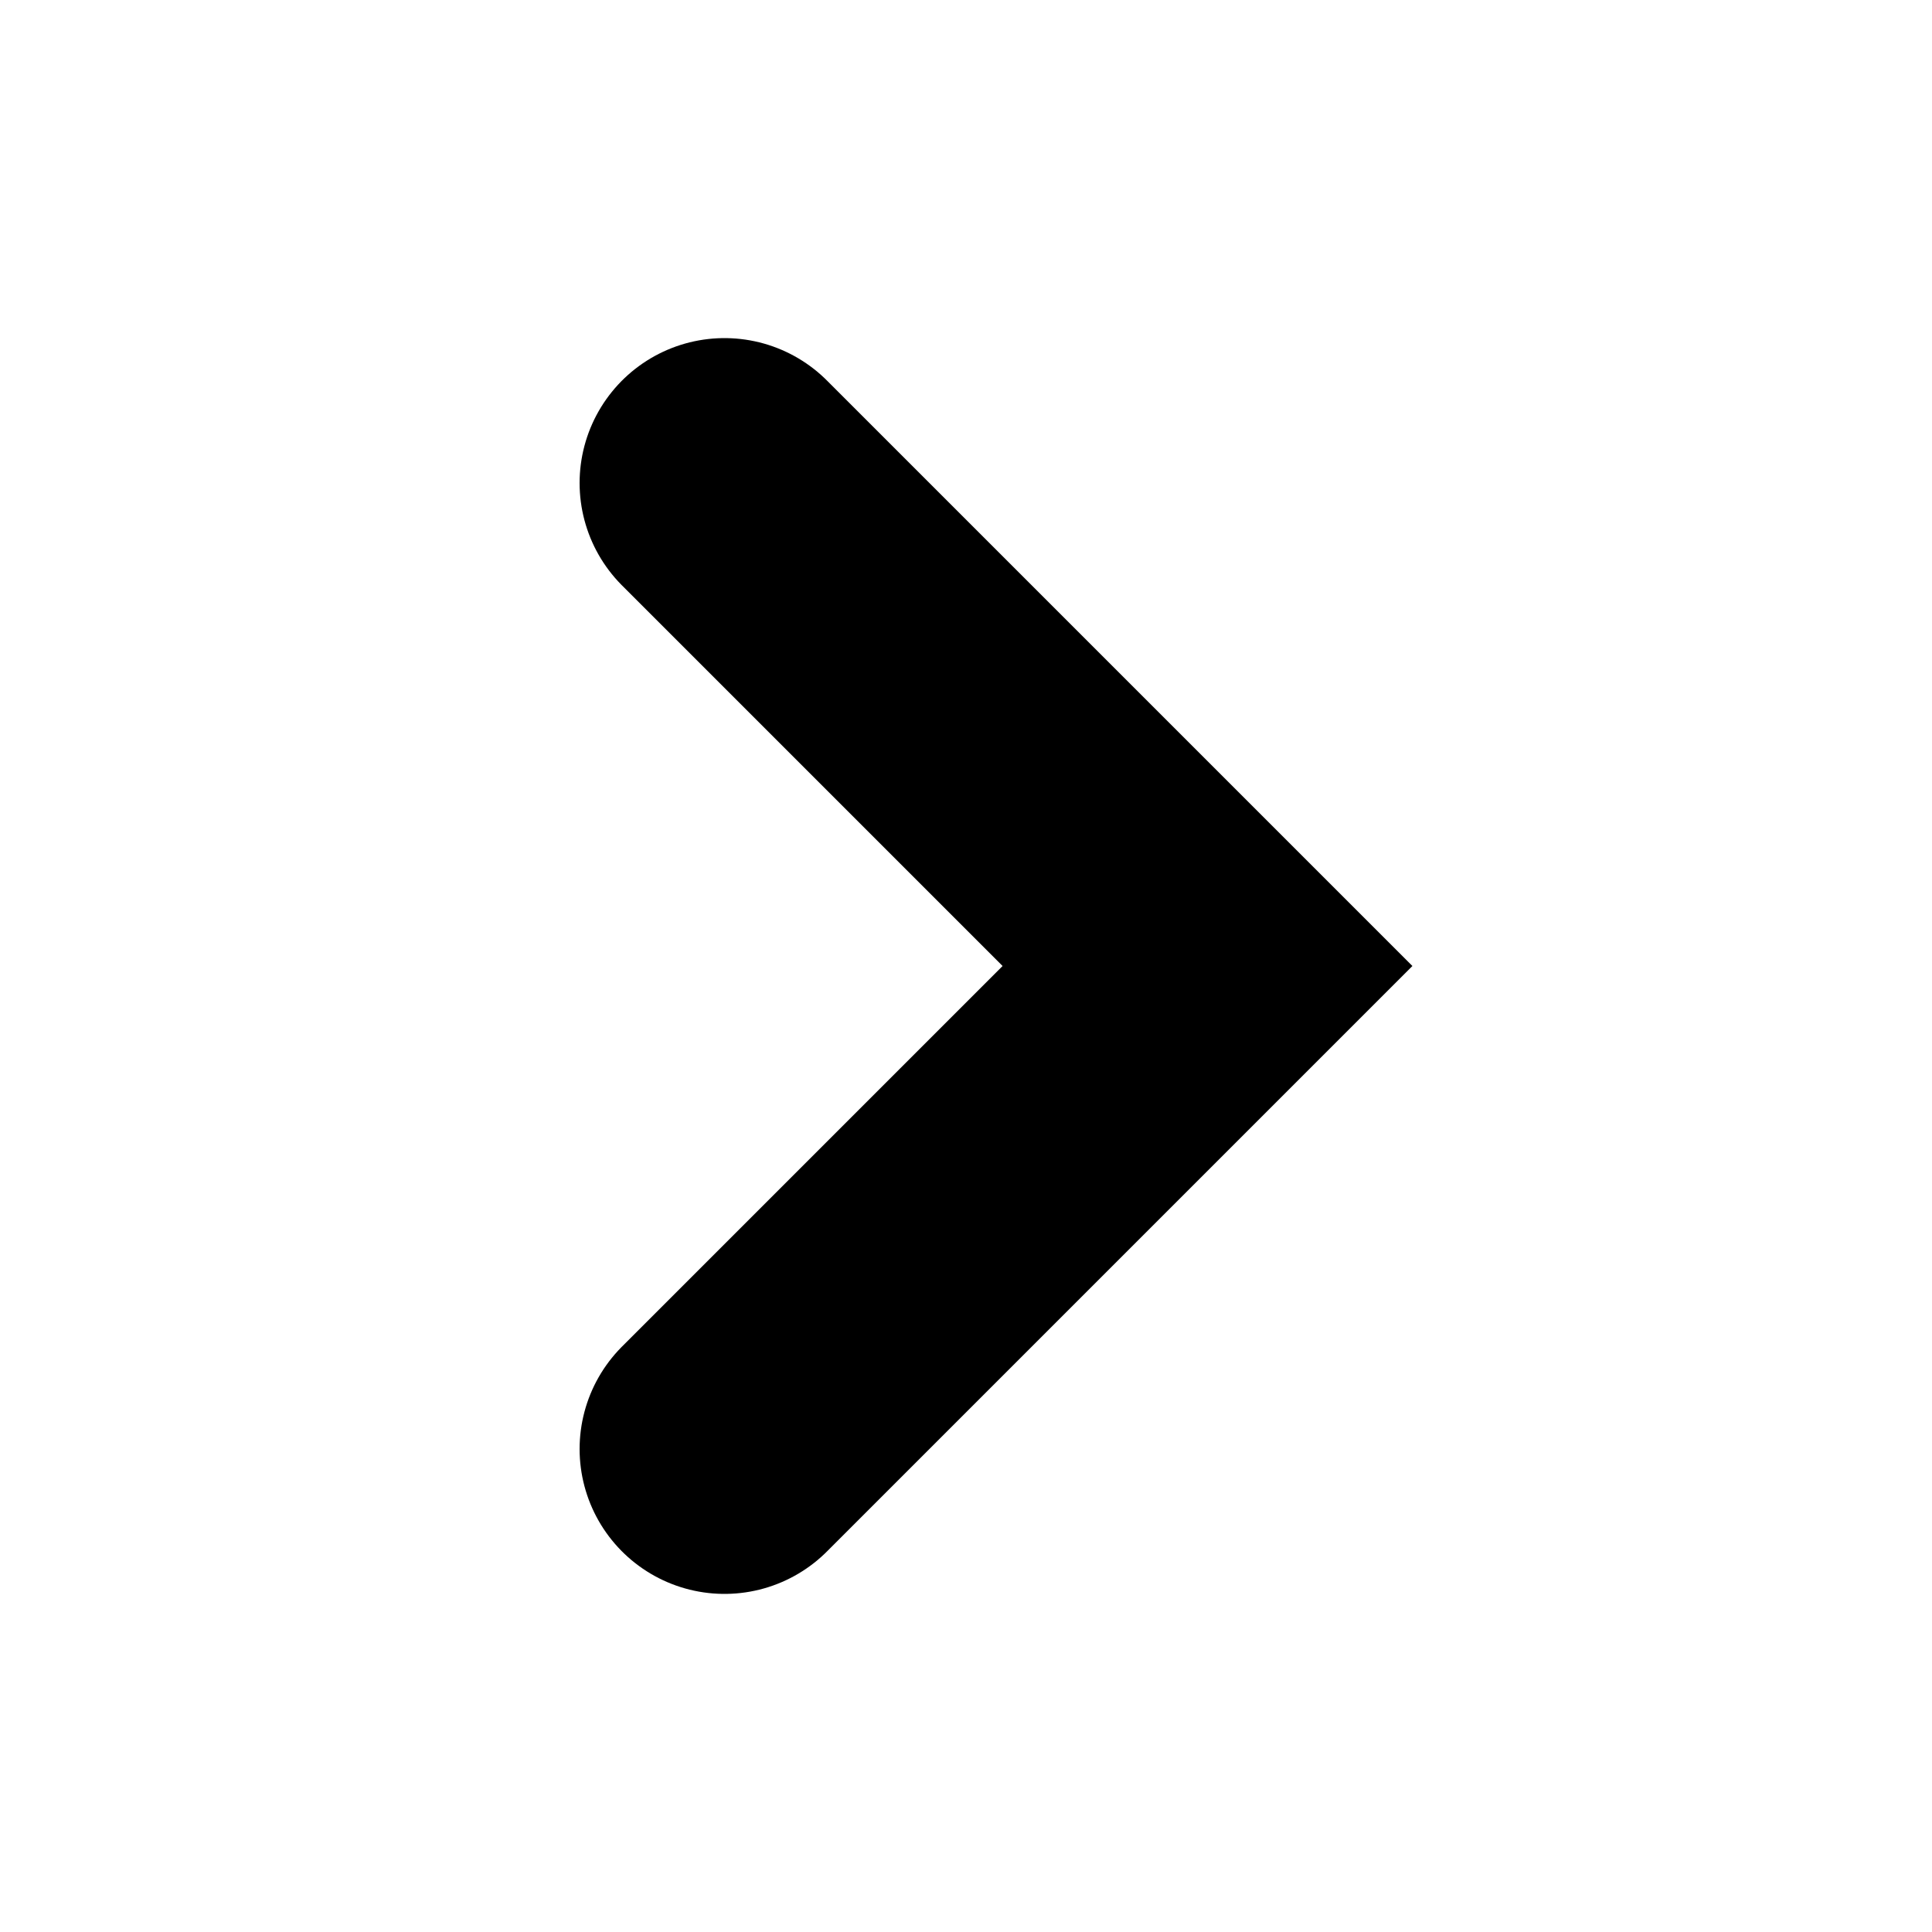
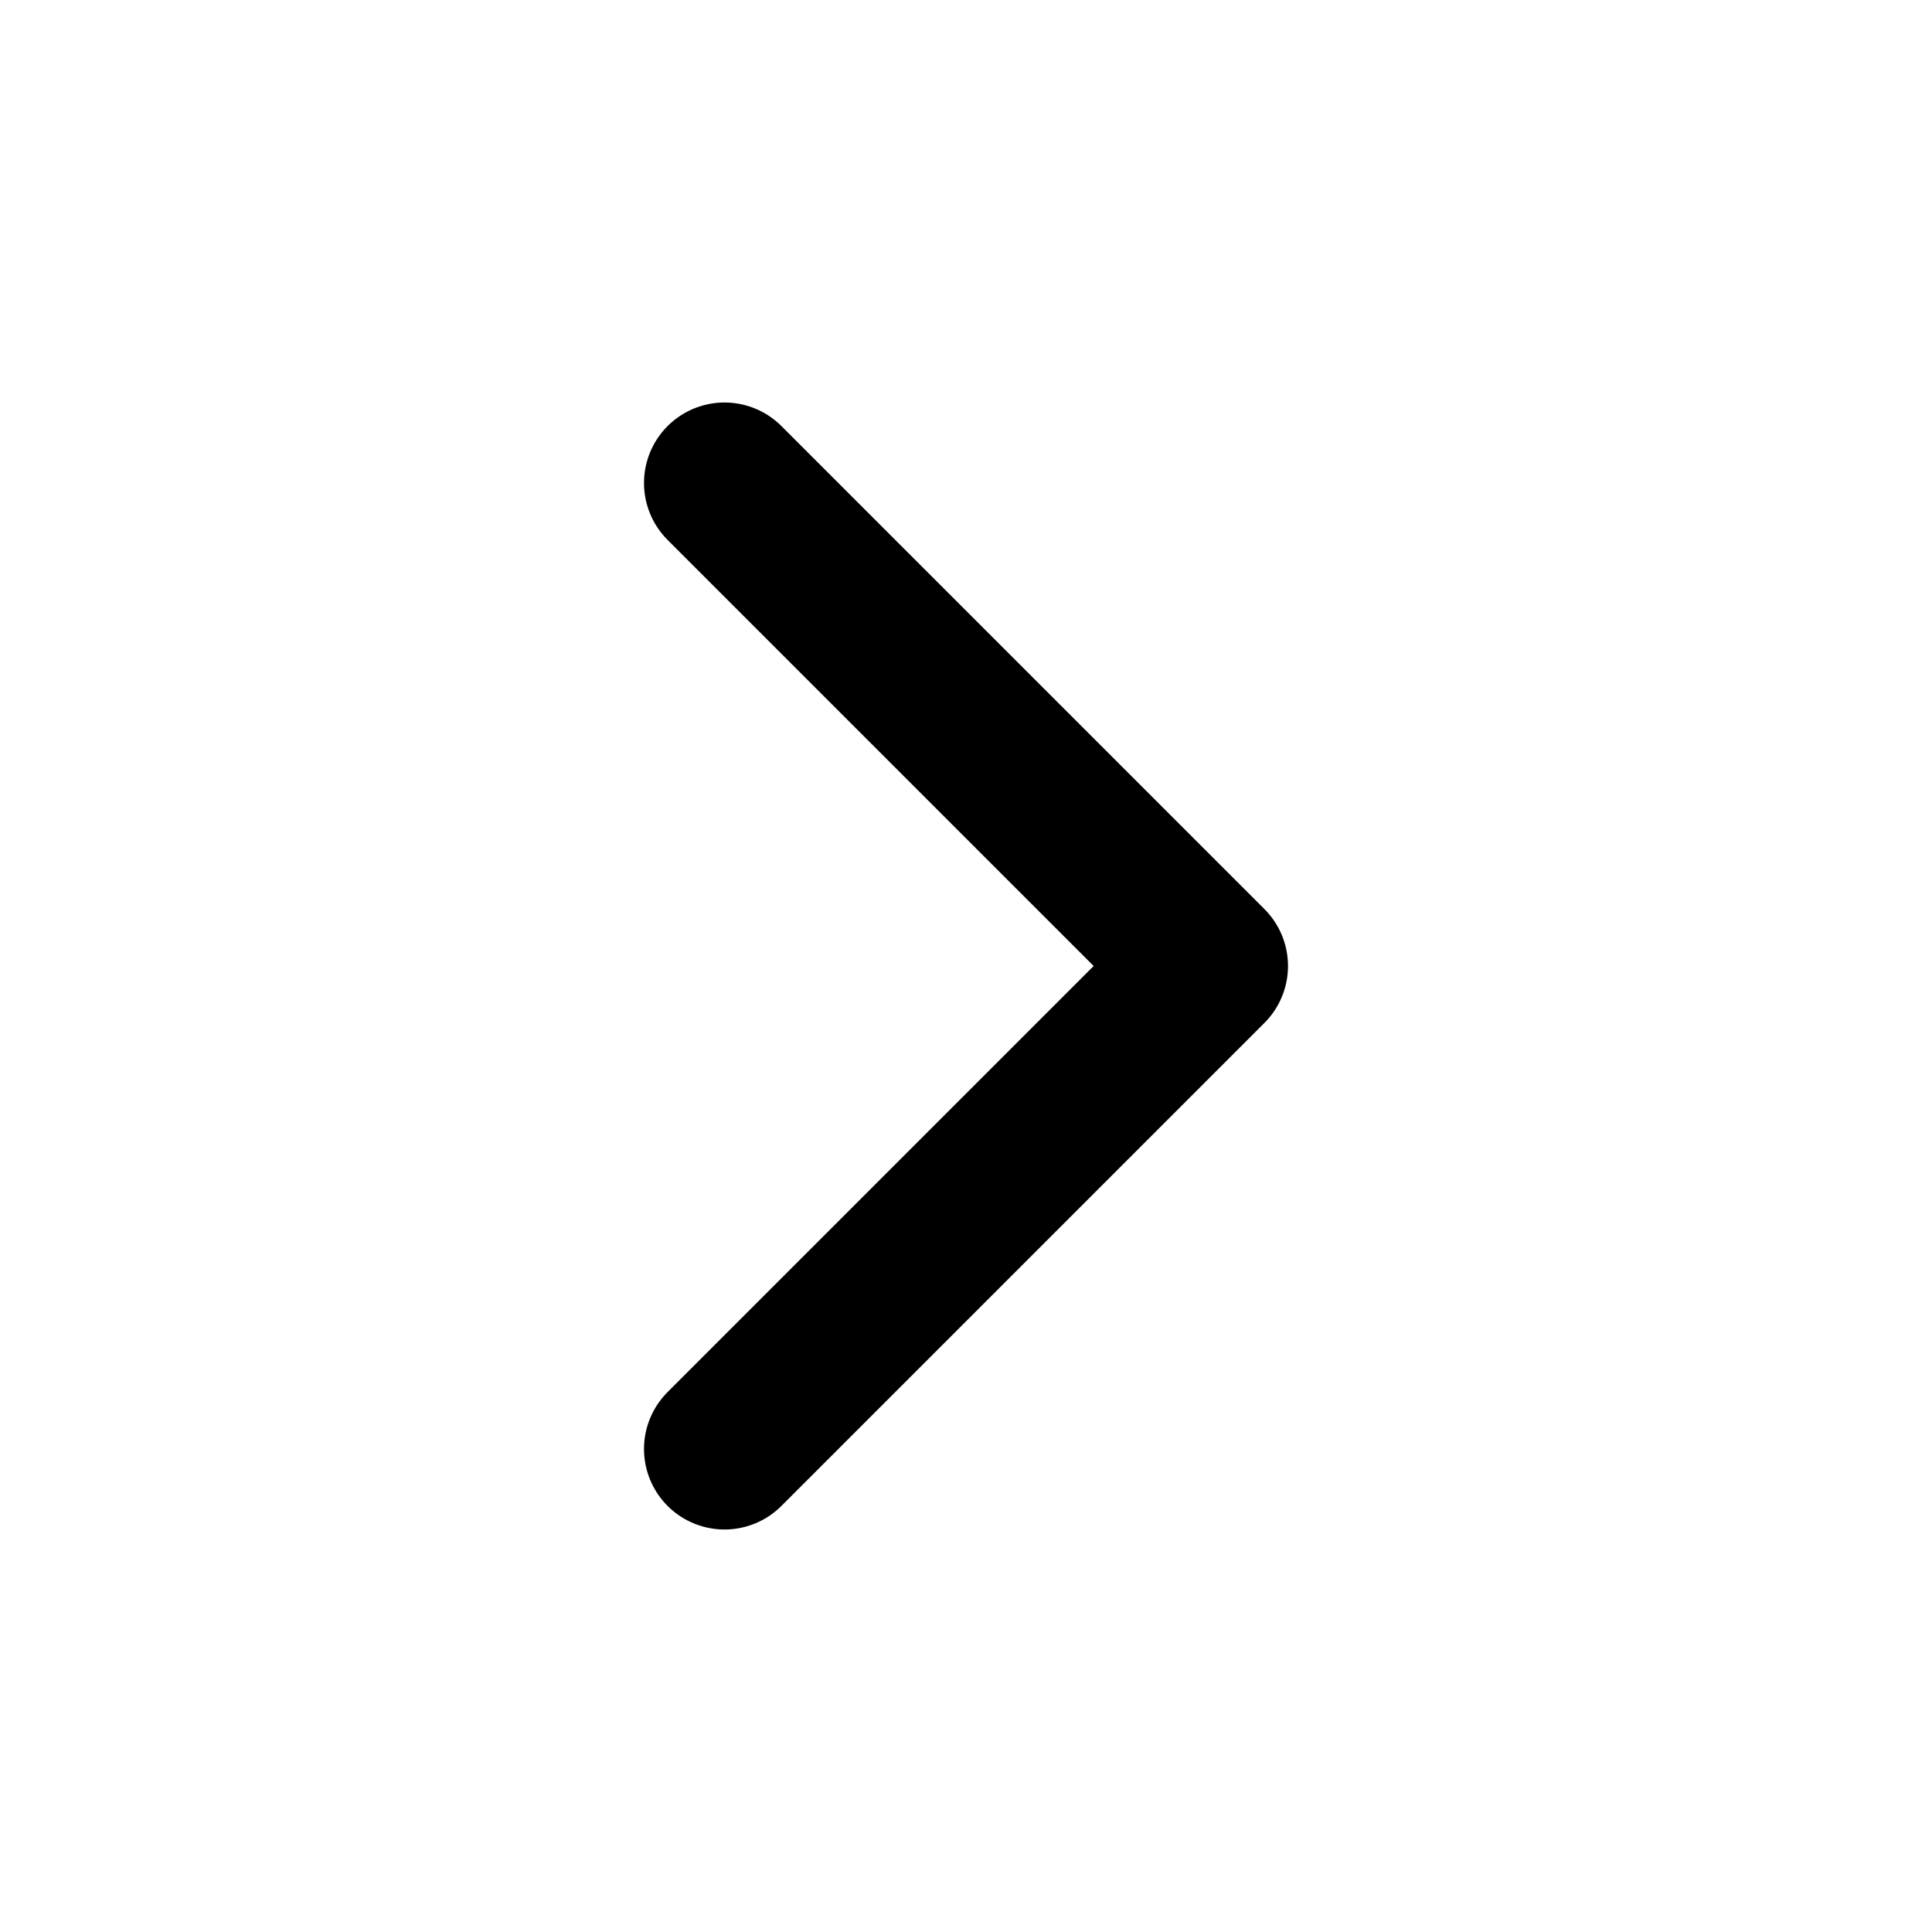
- <svg xmlns="http://www.w3.org/2000/svg" width="10" height="10" viewBox="0 0 10 10" fill="none">
-   <path d="M3.75 7.5L6.25 5L3.75 2.5" stroke="currentColor" stroke-width="1.5" stroke-linecap="round" />
+ <svg xmlns="http://www.w3.org/2000/svg" width="24" height="24" viewBox="0 0 24 24" fill="none" stroke="currentColor" stroke-width="2" stroke-linecap="round" stroke-linejoin="round">
+   <path d="m9 18 6-6-6-6" />
</svg>
